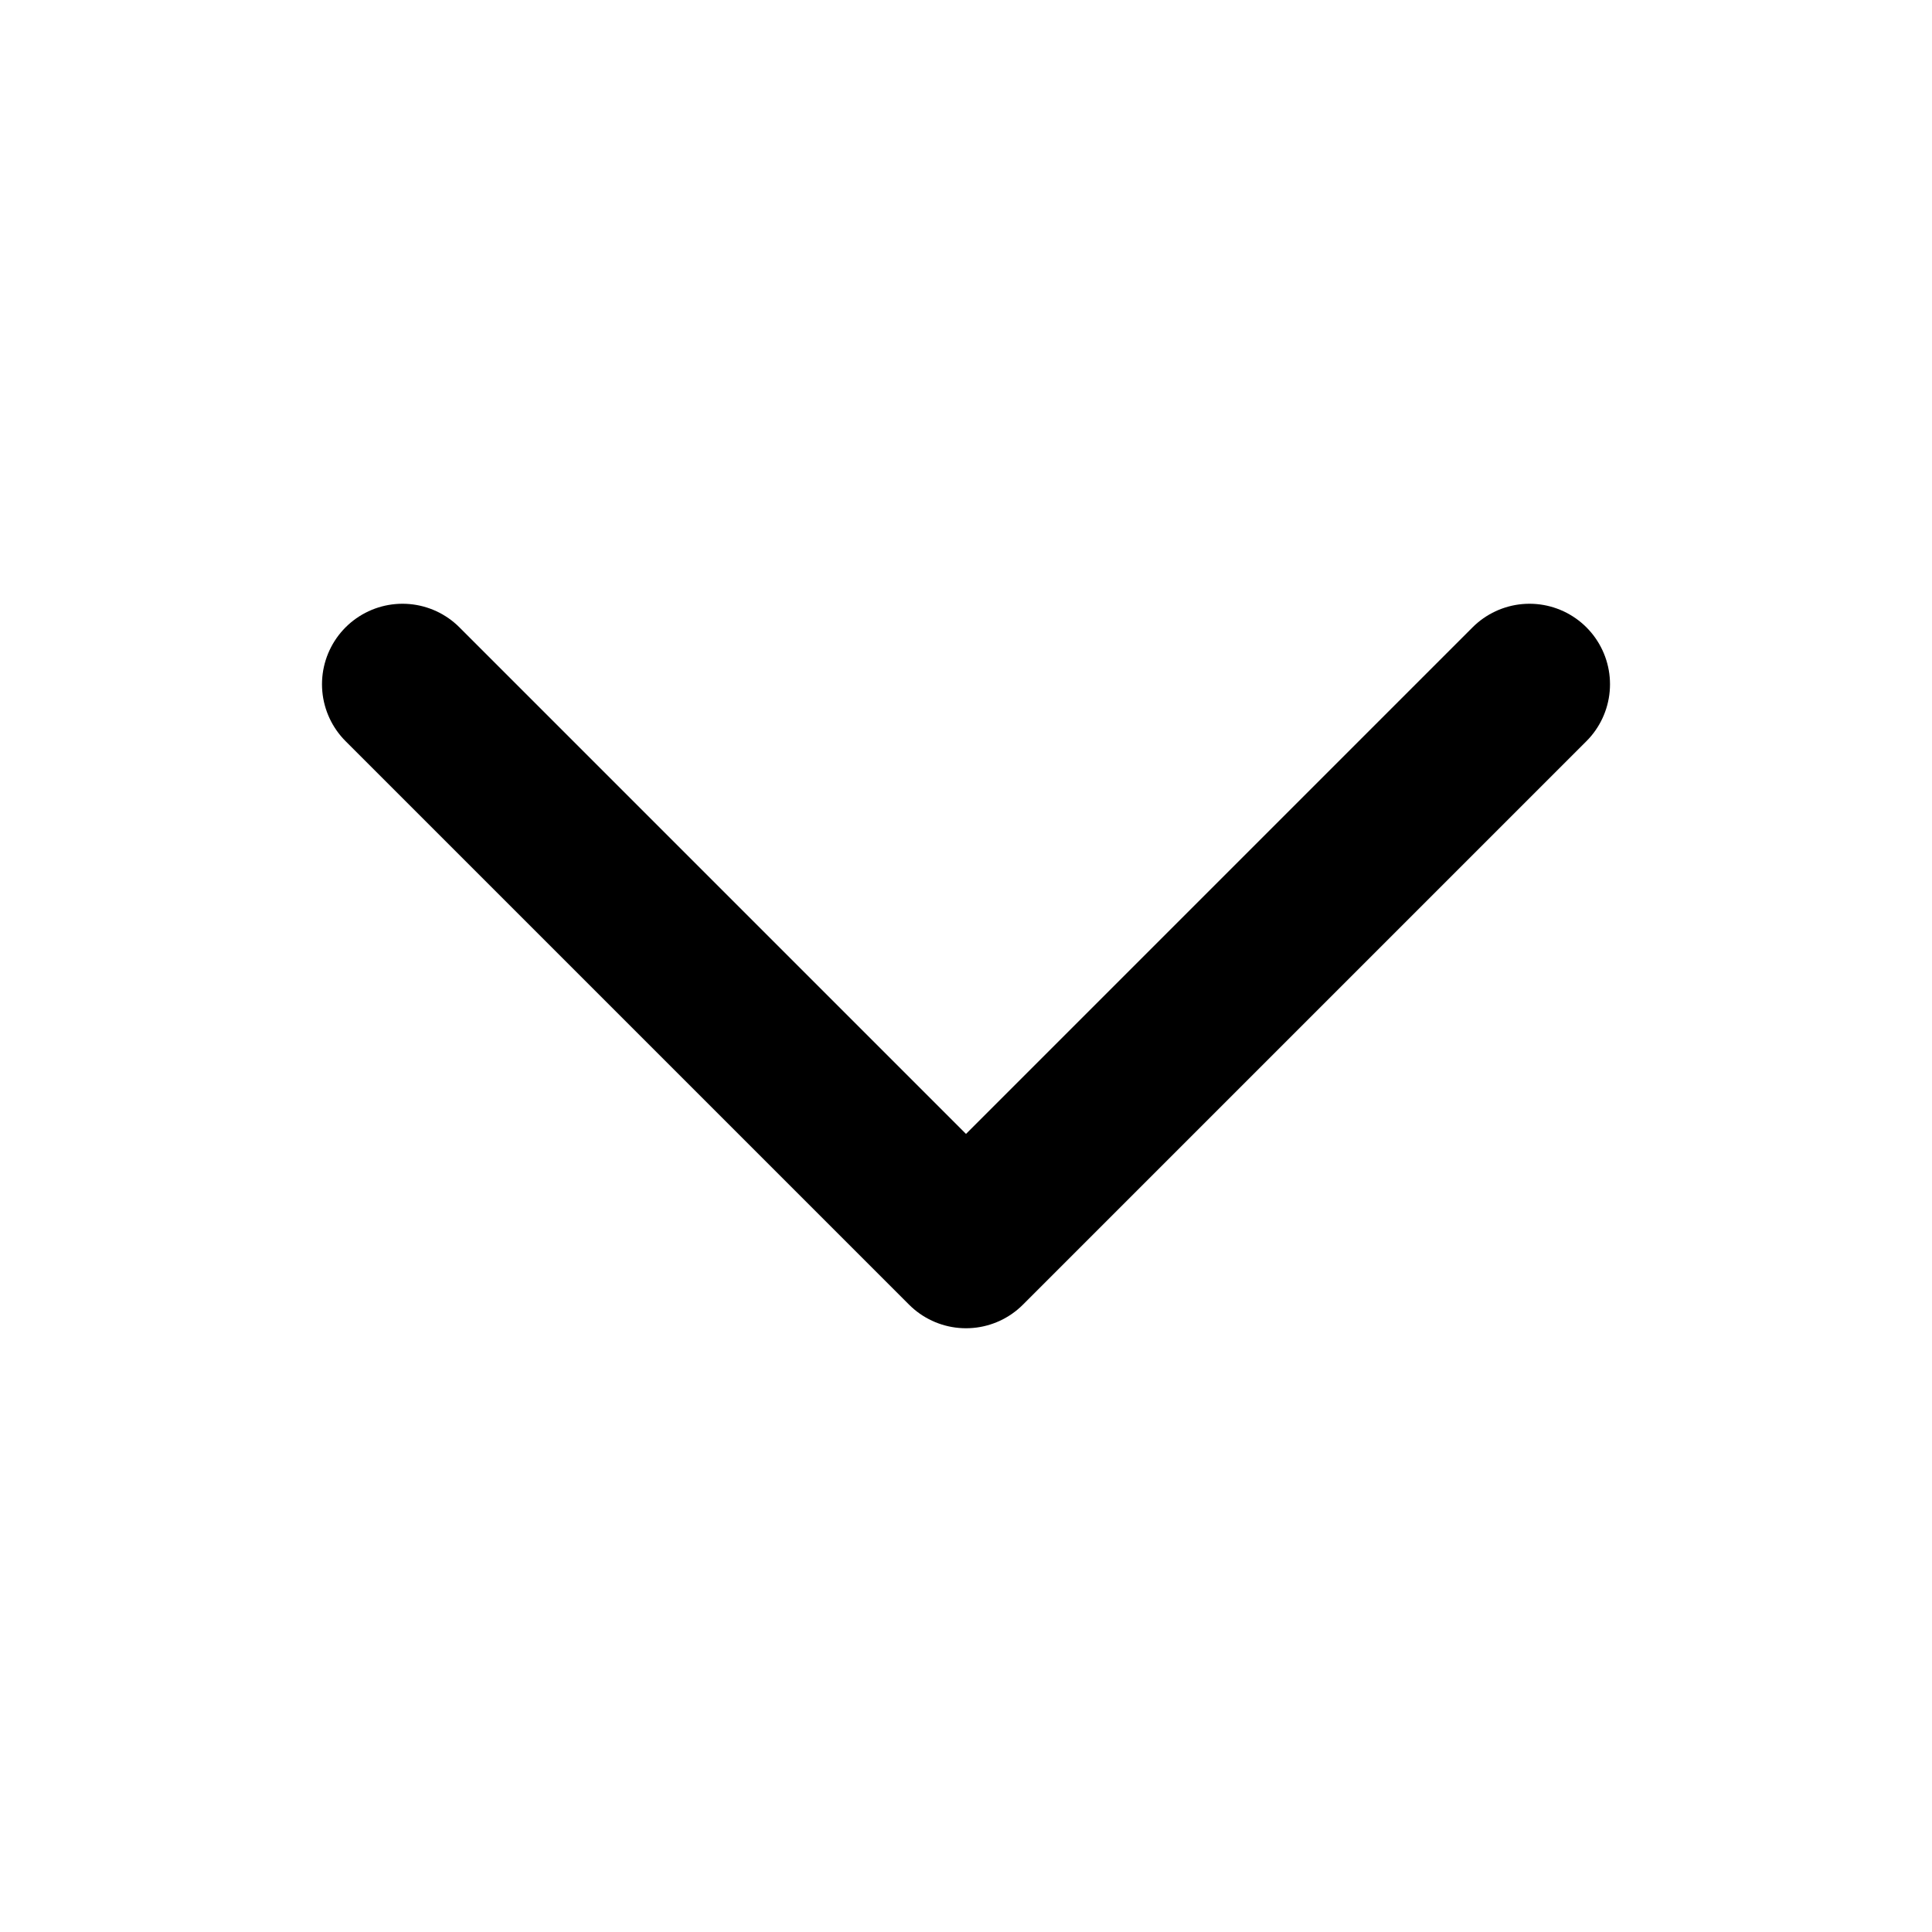
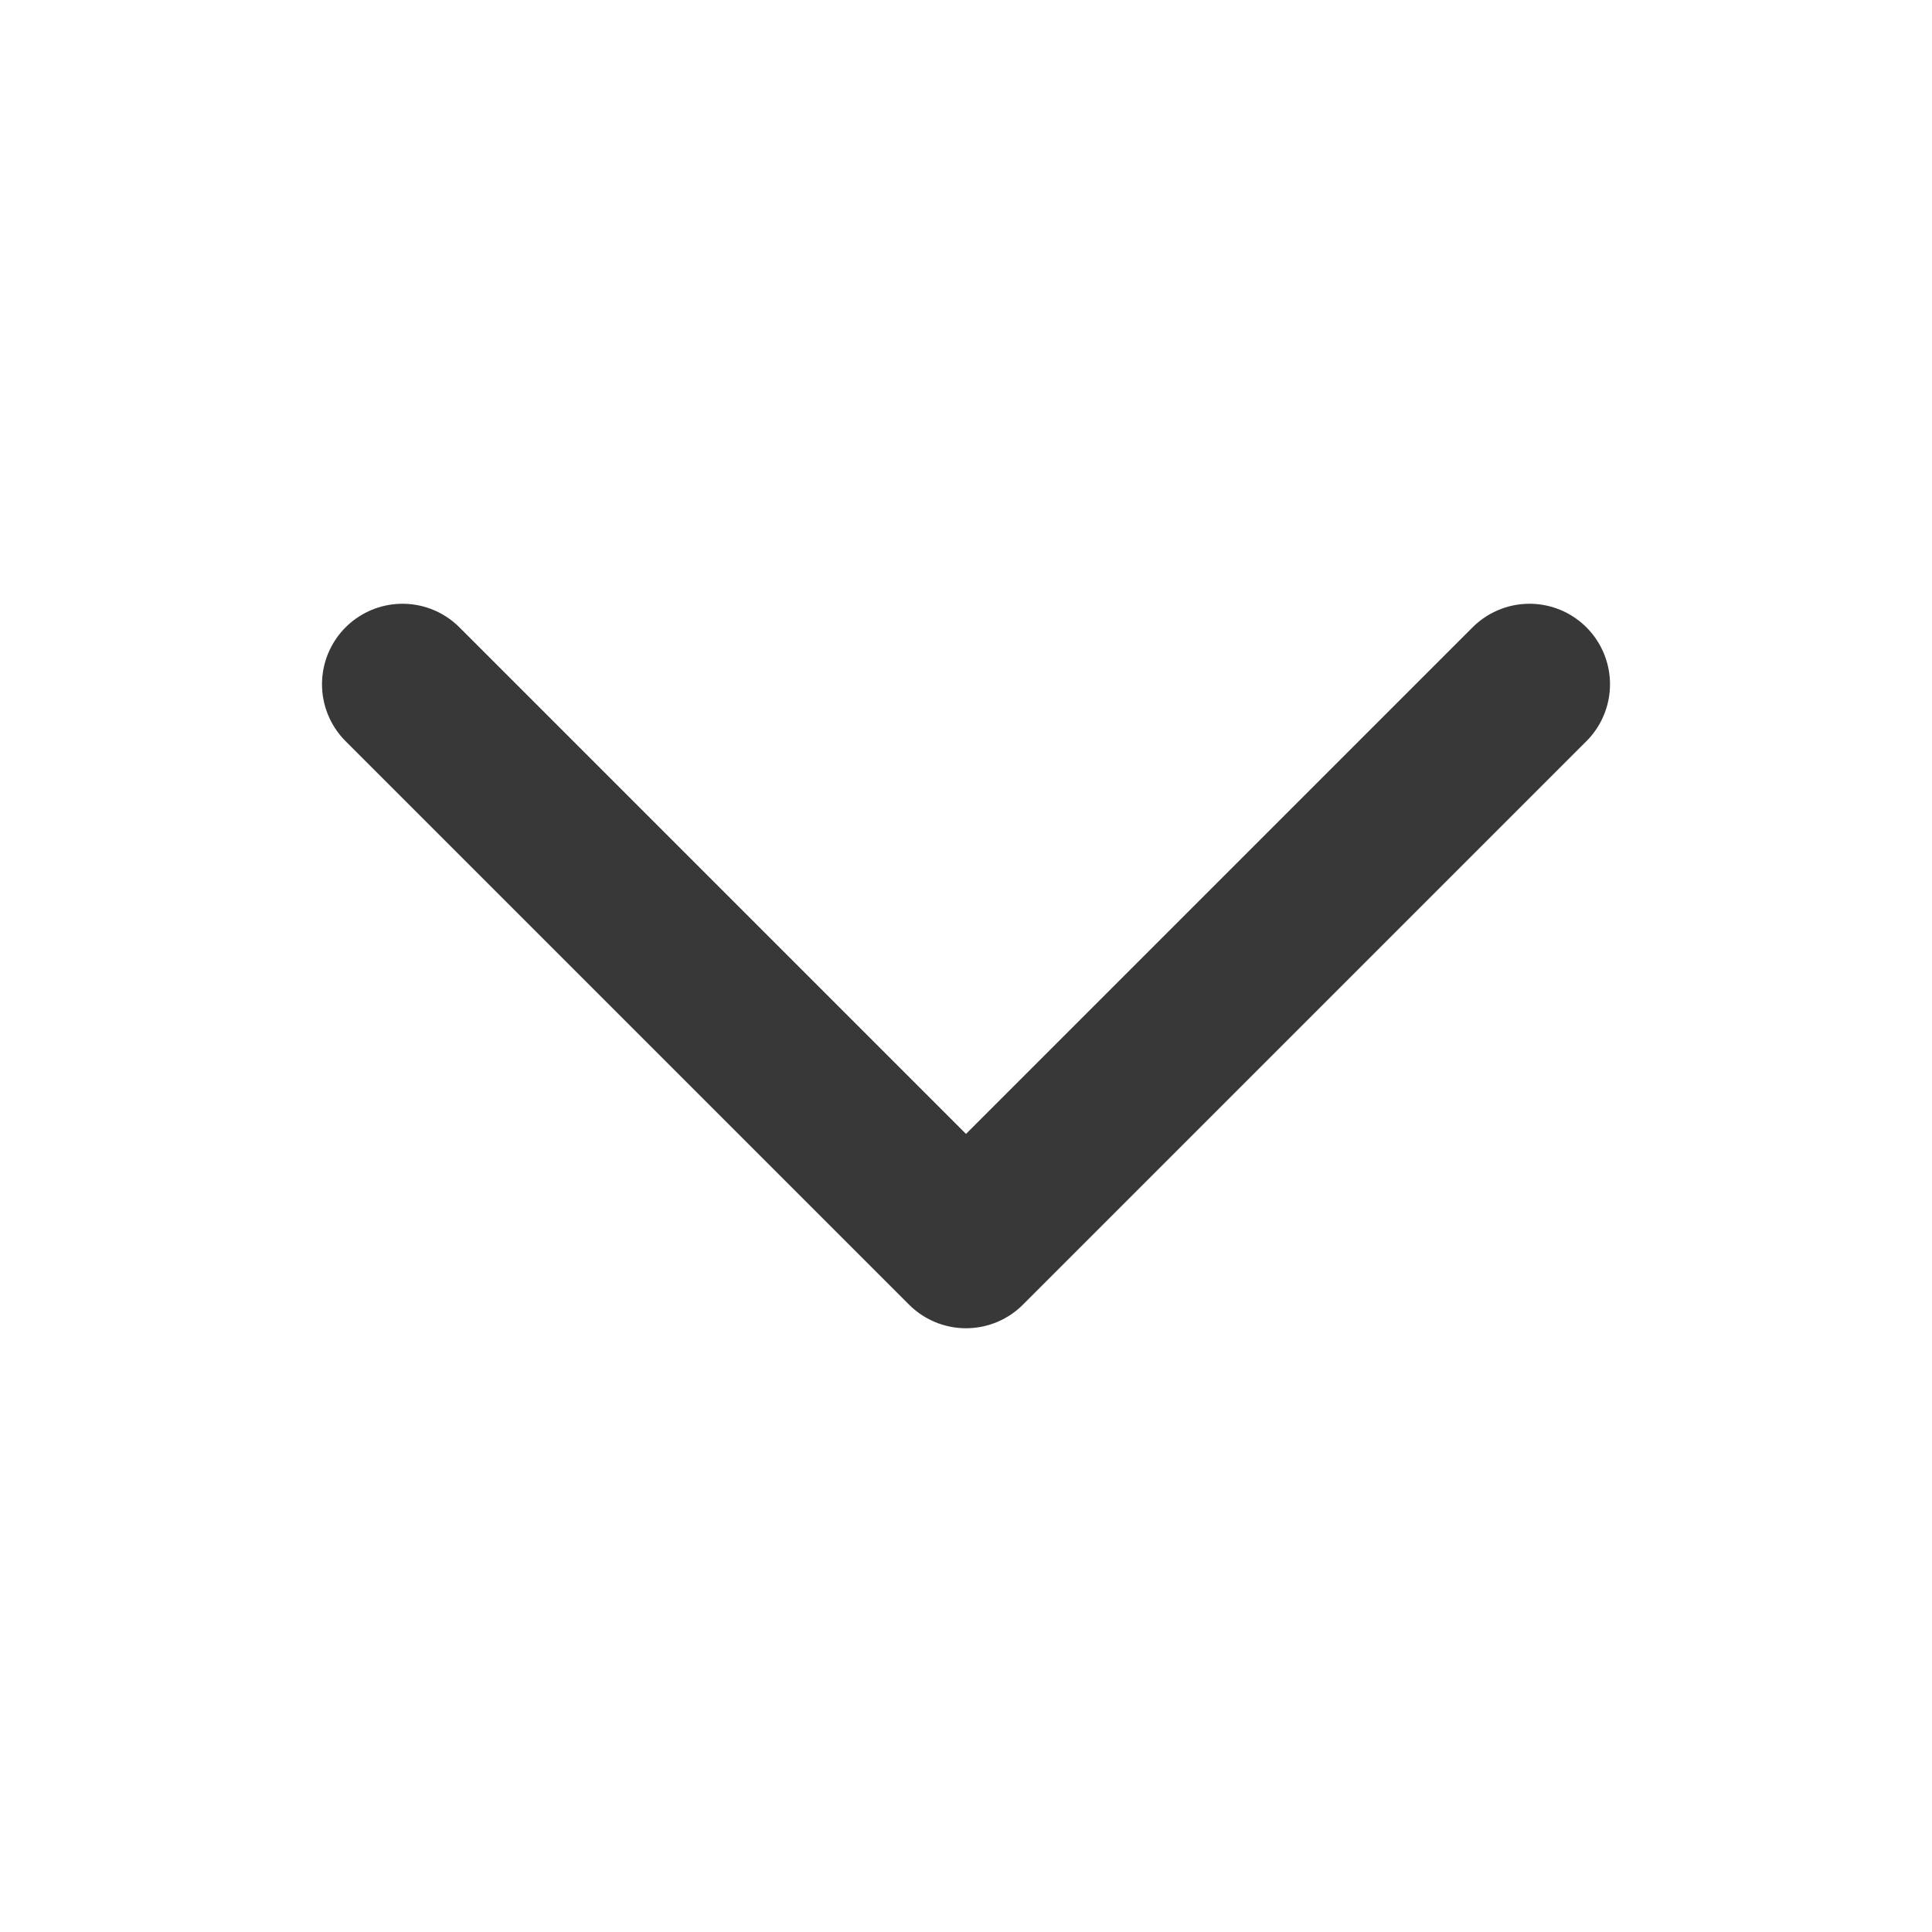
<svg xmlns="http://www.w3.org/2000/svg" height="800px" viewBox="0 0 24 24" width="800px">
  <g id="Complete">
    <g id="F-Chevron">
-       <polyline fill="none" id="Down" points="5 8.5 12 15.5 19 8.5" stroke="#000000" stroke-linecap="round" stroke-linejoin="round" stroke-width="2" />
+       <polyline fill="none" id="Down" points="5 8.5 12 15.5 19 8.5" stroke="#383838" stroke-linecap="round" stroke-linejoin="round" stroke-width="2" />
    </g>
  </g>
</svg>
